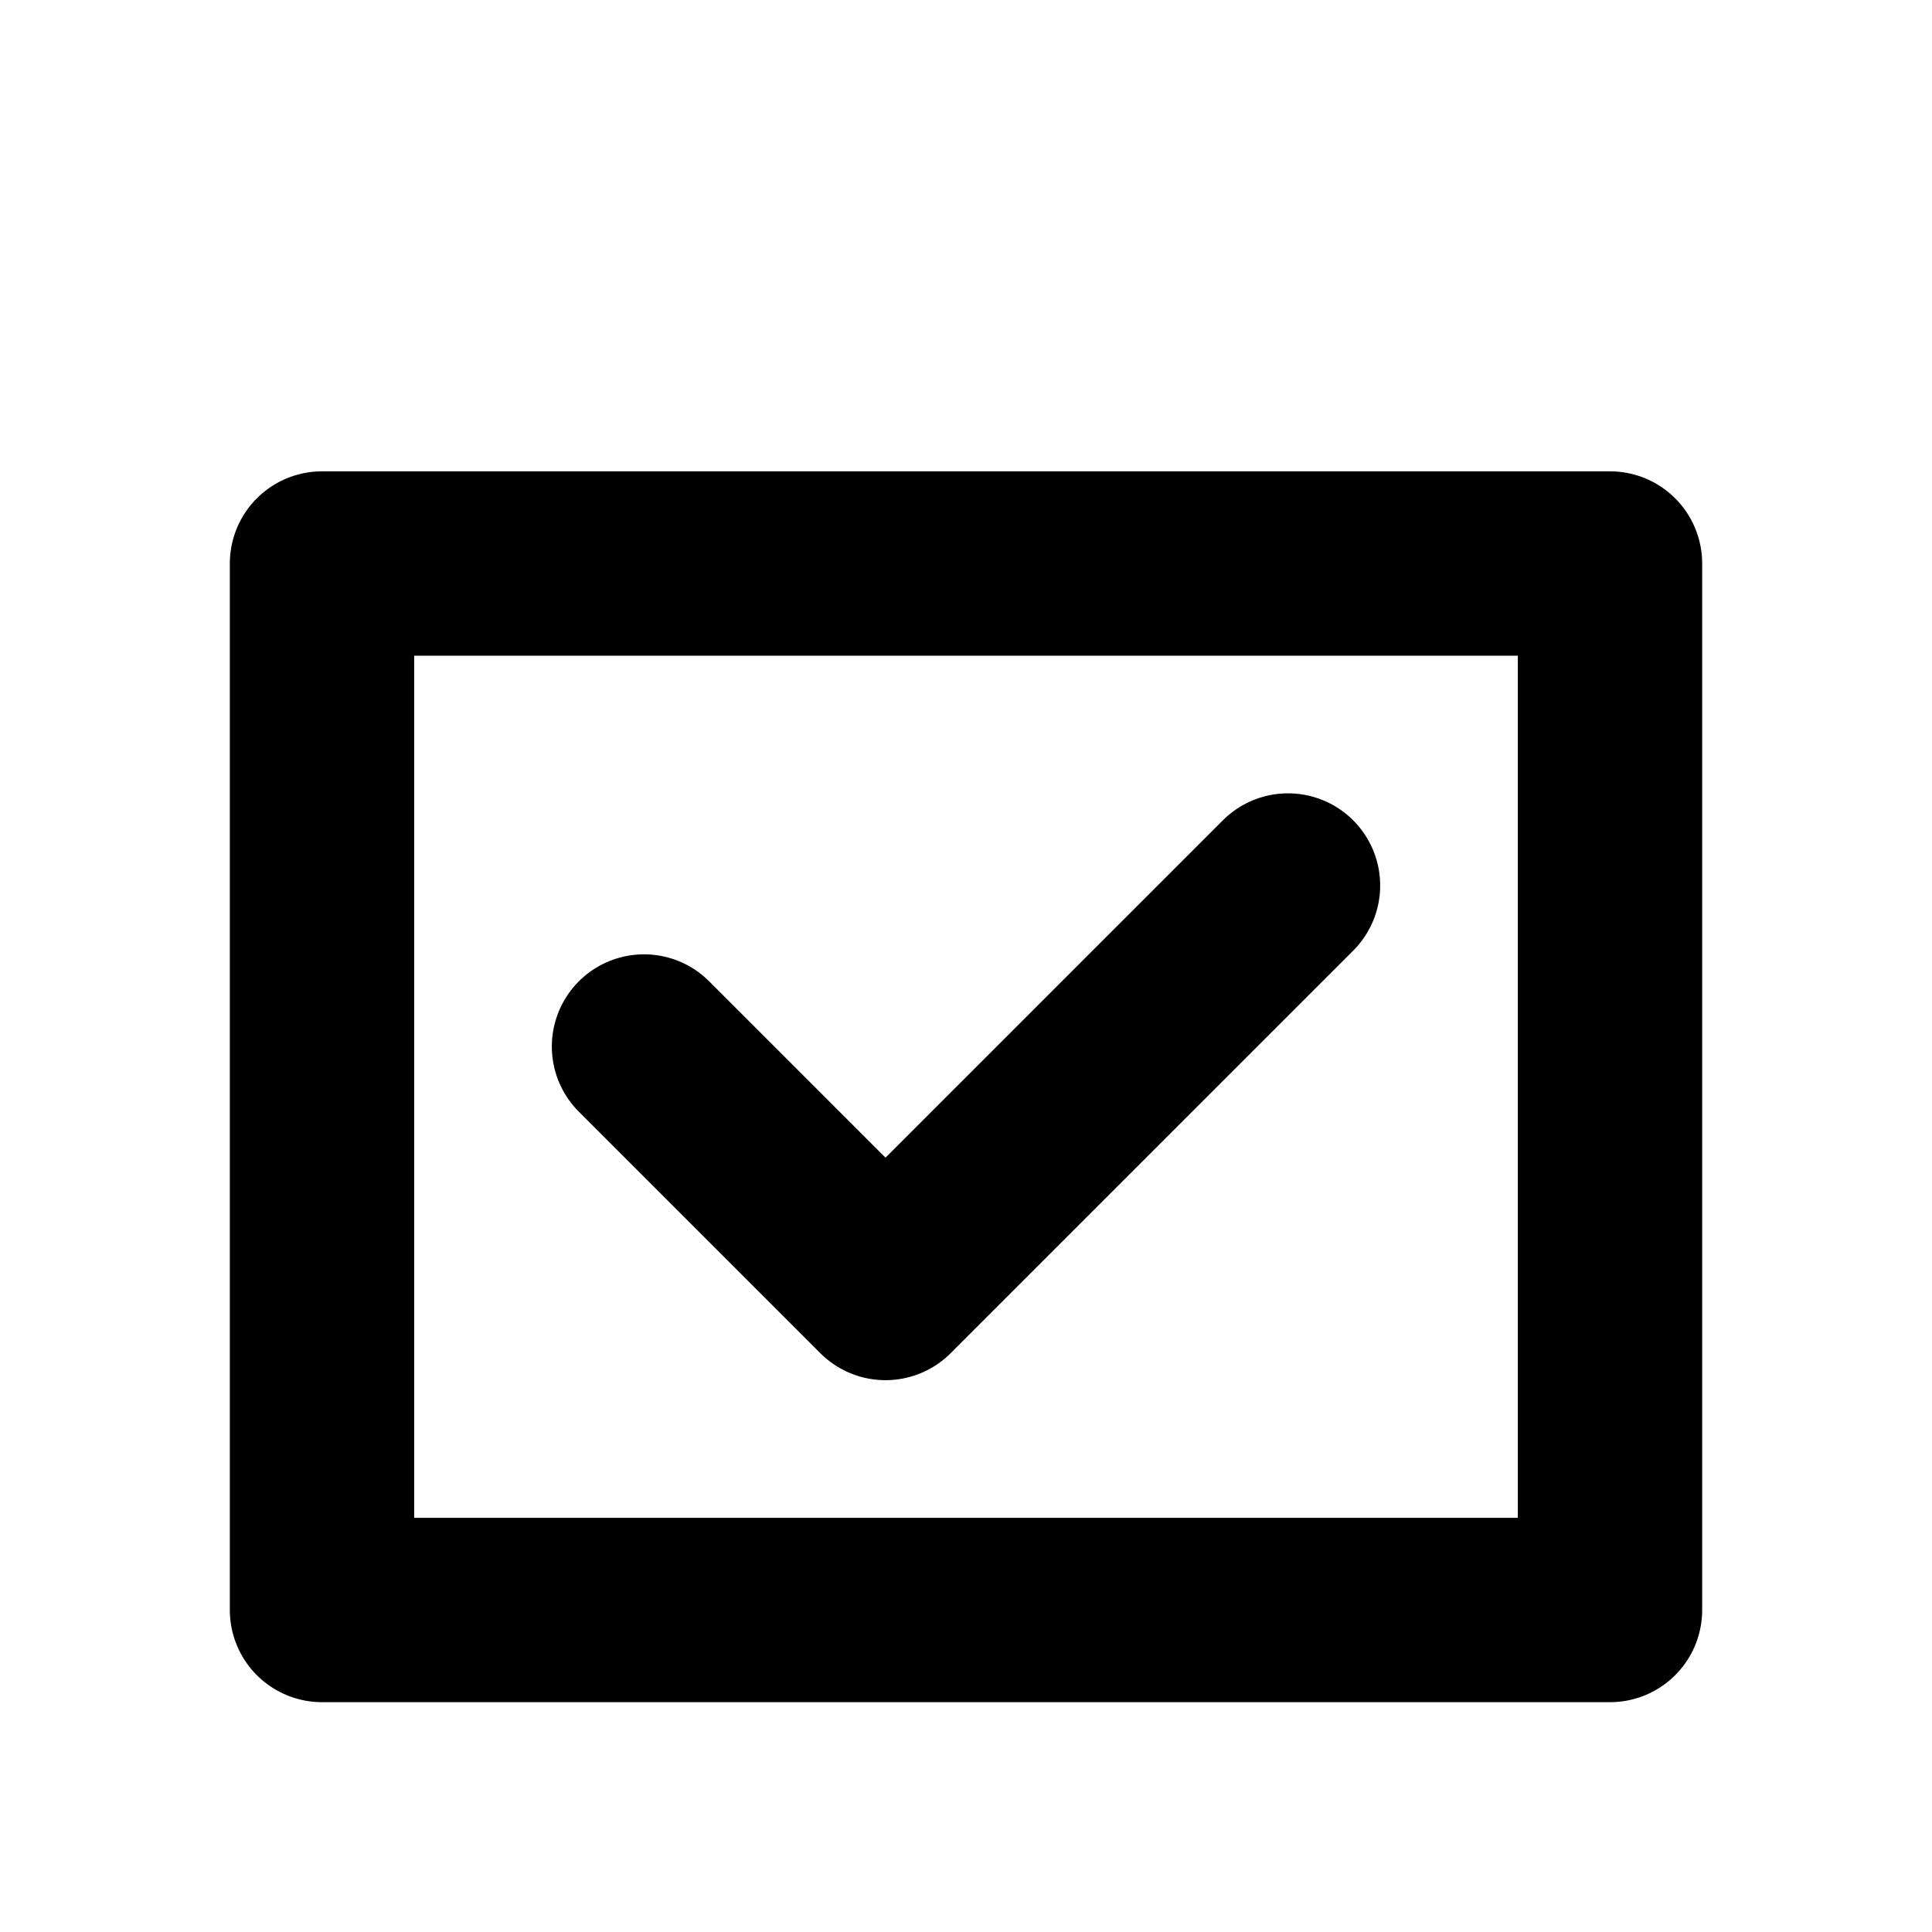
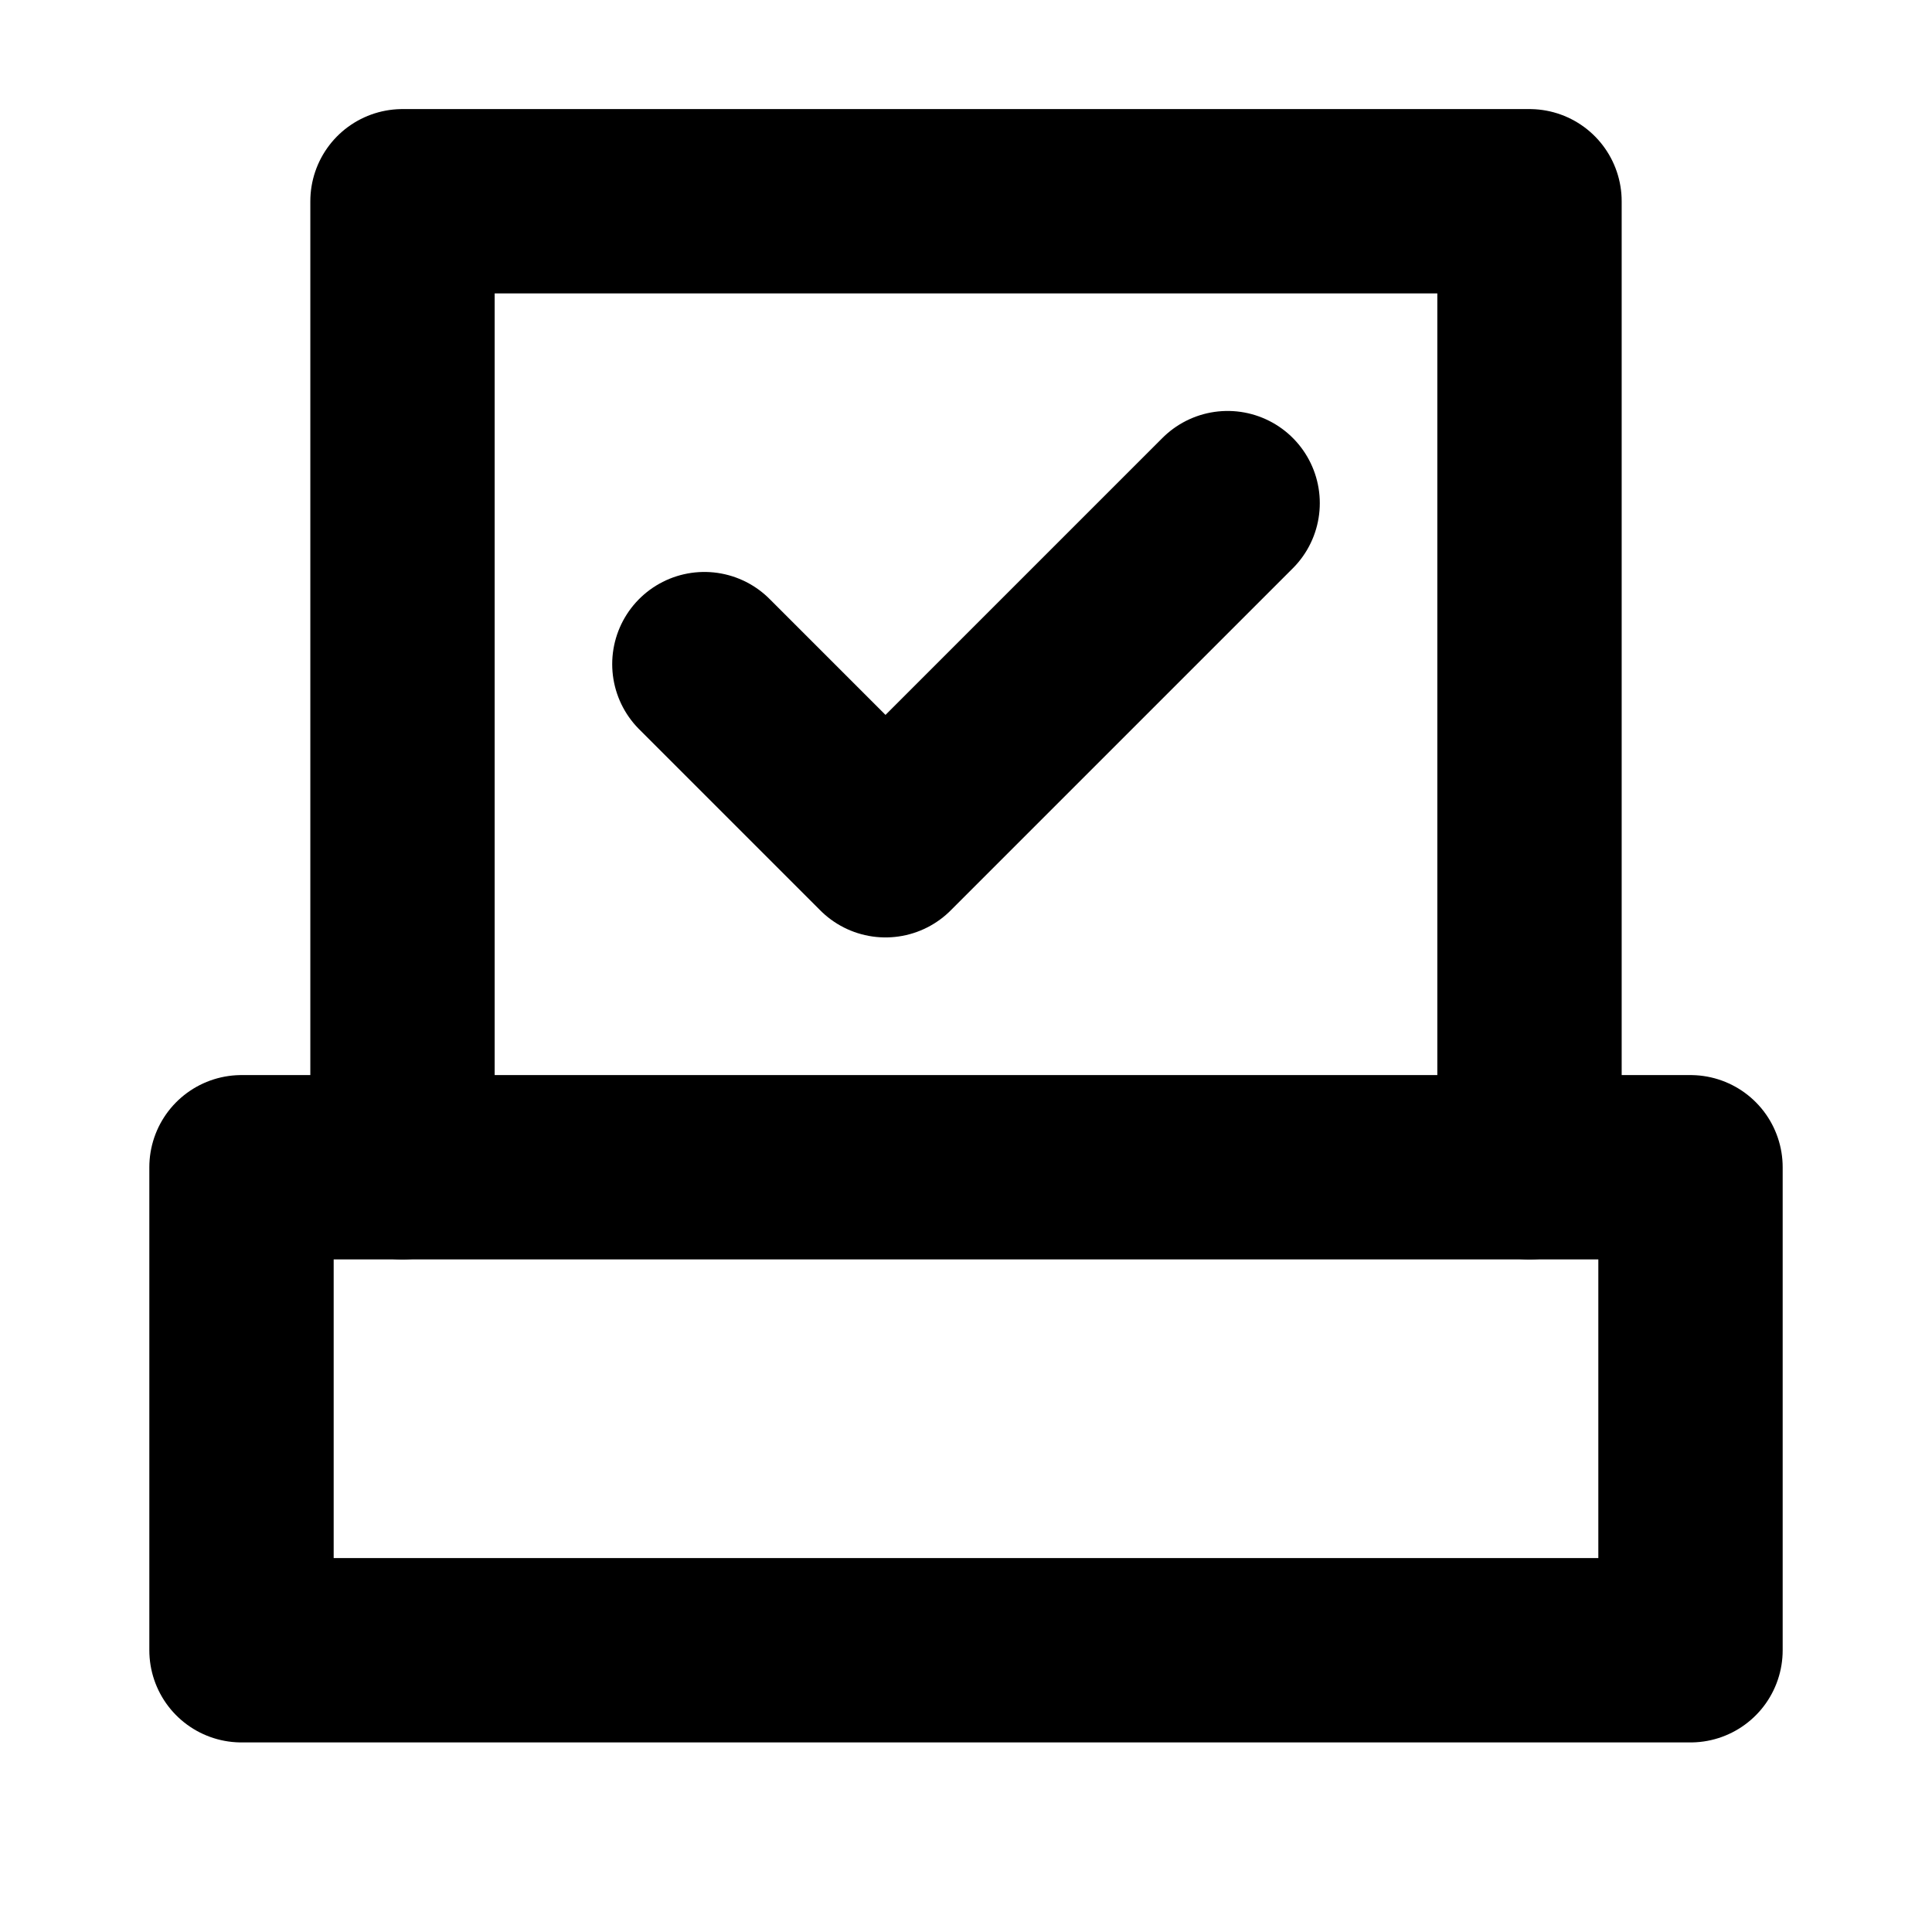
<svg xmlns="http://www.w3.org/2000/svg" width="24" height="24" viewBox="0 0 24 24" fill="none" stroke="currentColor" stroke-width="2.29" stroke-linecap="round" stroke-linejoin="round">
-   <path d="M4 7 20 7 20 20 4 20Z" />
-   <path d="M8 13 11 16 16 11" />
+   <path d="M3 14.5 21 14.5 21 20.5 3 20.5Z" />
+   <path d="M5 14.5 5 2.5 19 2.5 19 14.5" />
+   <path d="M8.75 8.25 11 10.5 15.25 6.25" />
</svg>
